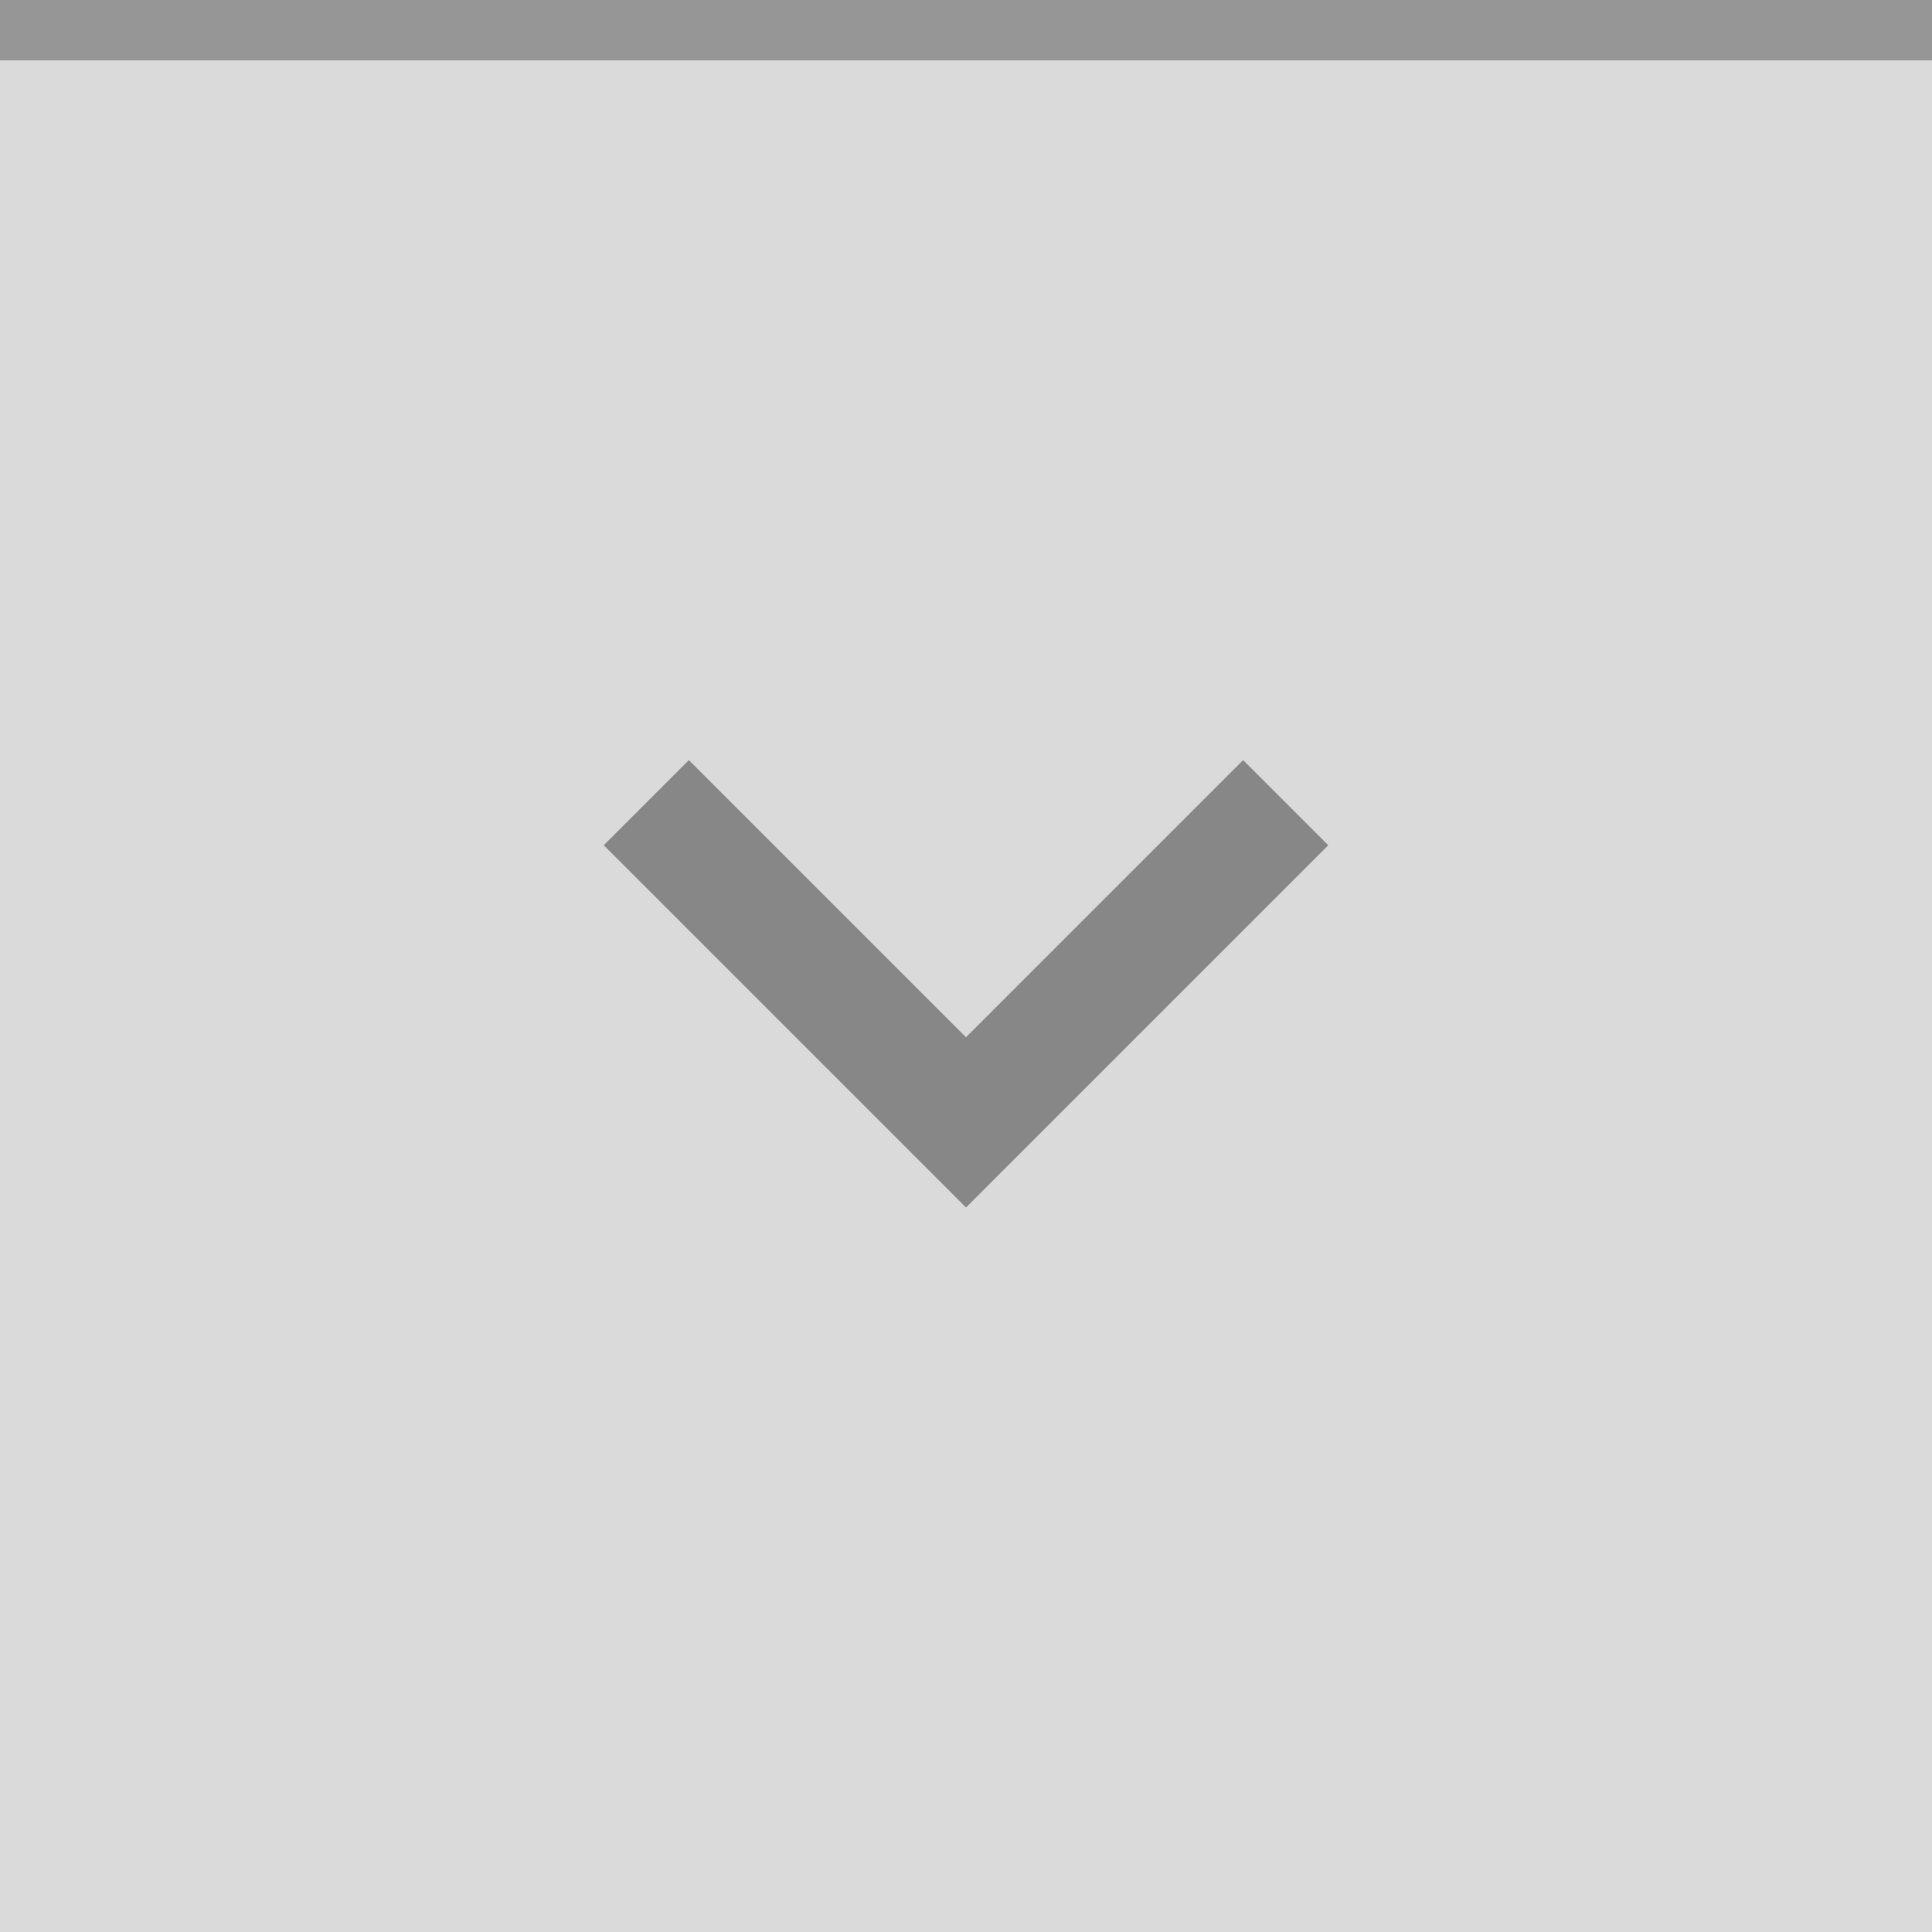
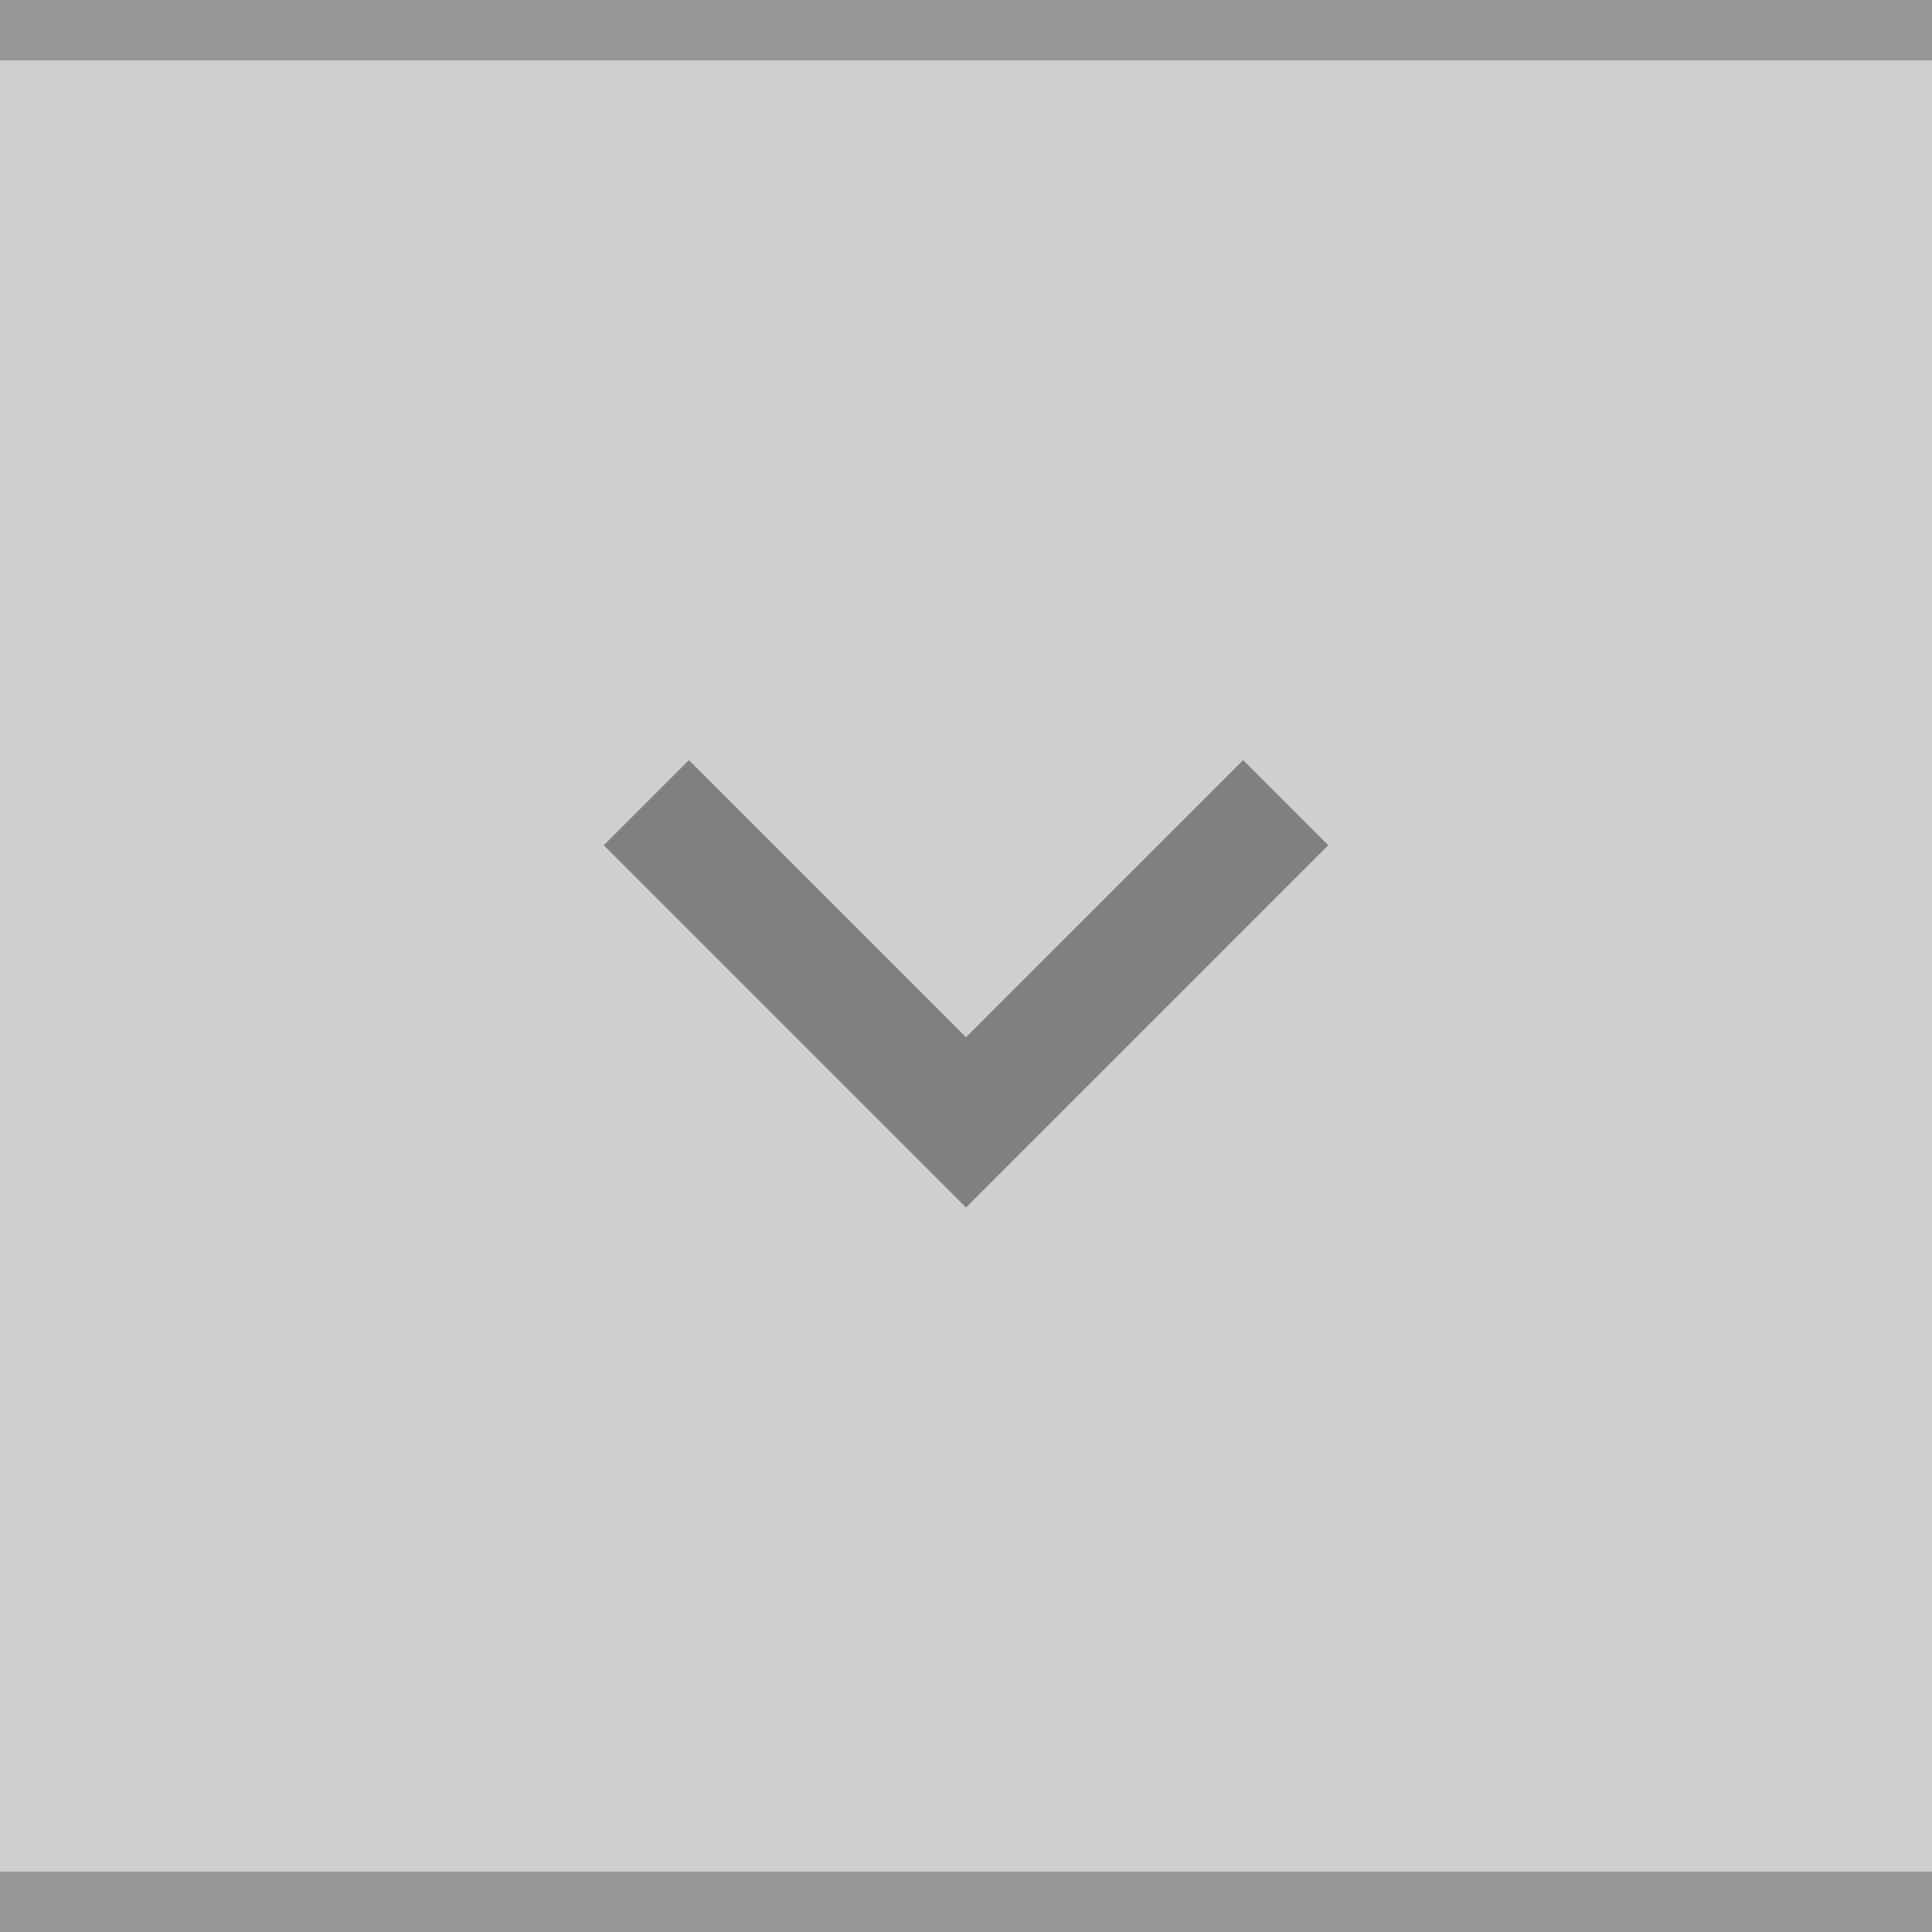
- <svg xmlns="http://www.w3.org/2000/svg" width="32" height="32" viewBox="0 0 32 32" version="1.1" id="svg102">
+ <svg xmlns="http://www.w3.org/2000/svg" id="svg102" version="1.1" viewBox="0 0 32 32" height="32" width="32">
  <defs id="defs106" />
-   <rect width="32" height="32" fill="#D6D6D6" id="rect92" style="fill:#dadada;fill-opacity:1" />
-   <rect width="32" height="1" fill="#FFFFFF" fill-opacity="0.4" id="rect94" style="fill:#969696;fill-opacity:1" />
-   <g fill="#000000" opacity="0.38" id="g100">
-     <circle cx="16" cy="16" r="12" opacity="0" id="circle96" />
-     <path d="m22 14-1.41-1.41-4.59 4.59-4.59-4.59-1.41 1.41l6 6z" id="path98" />
+   <rect style="fill:#cfcfcf;fill-opacity:1" id="rect92" fill="#D6D6D6" height="32" width="32" />
+   <rect style="fill:#969696;fill-opacity:1" id="rect94" fill-opacity="0.4" fill="#FFFFFF" height="1" width="32" />
+   <g id="g100" opacity="0.38" fill="#000000">
+     <circle id="circle96" opacity="0" r="12" cy="16" cx="16" />
+     <path id="path98" d="m22 14-1.41-1.41-4.59 4.59-4.59-4.59-1.41 1.41l6 6z" />
  </g>
+   <rect y="31" x="0" width="32" height="1" fill="#FFFFFF" fill-opacity="0.4" id="rect94-3" style="fill:#969696;fill-opacity:1" />
</svg>
